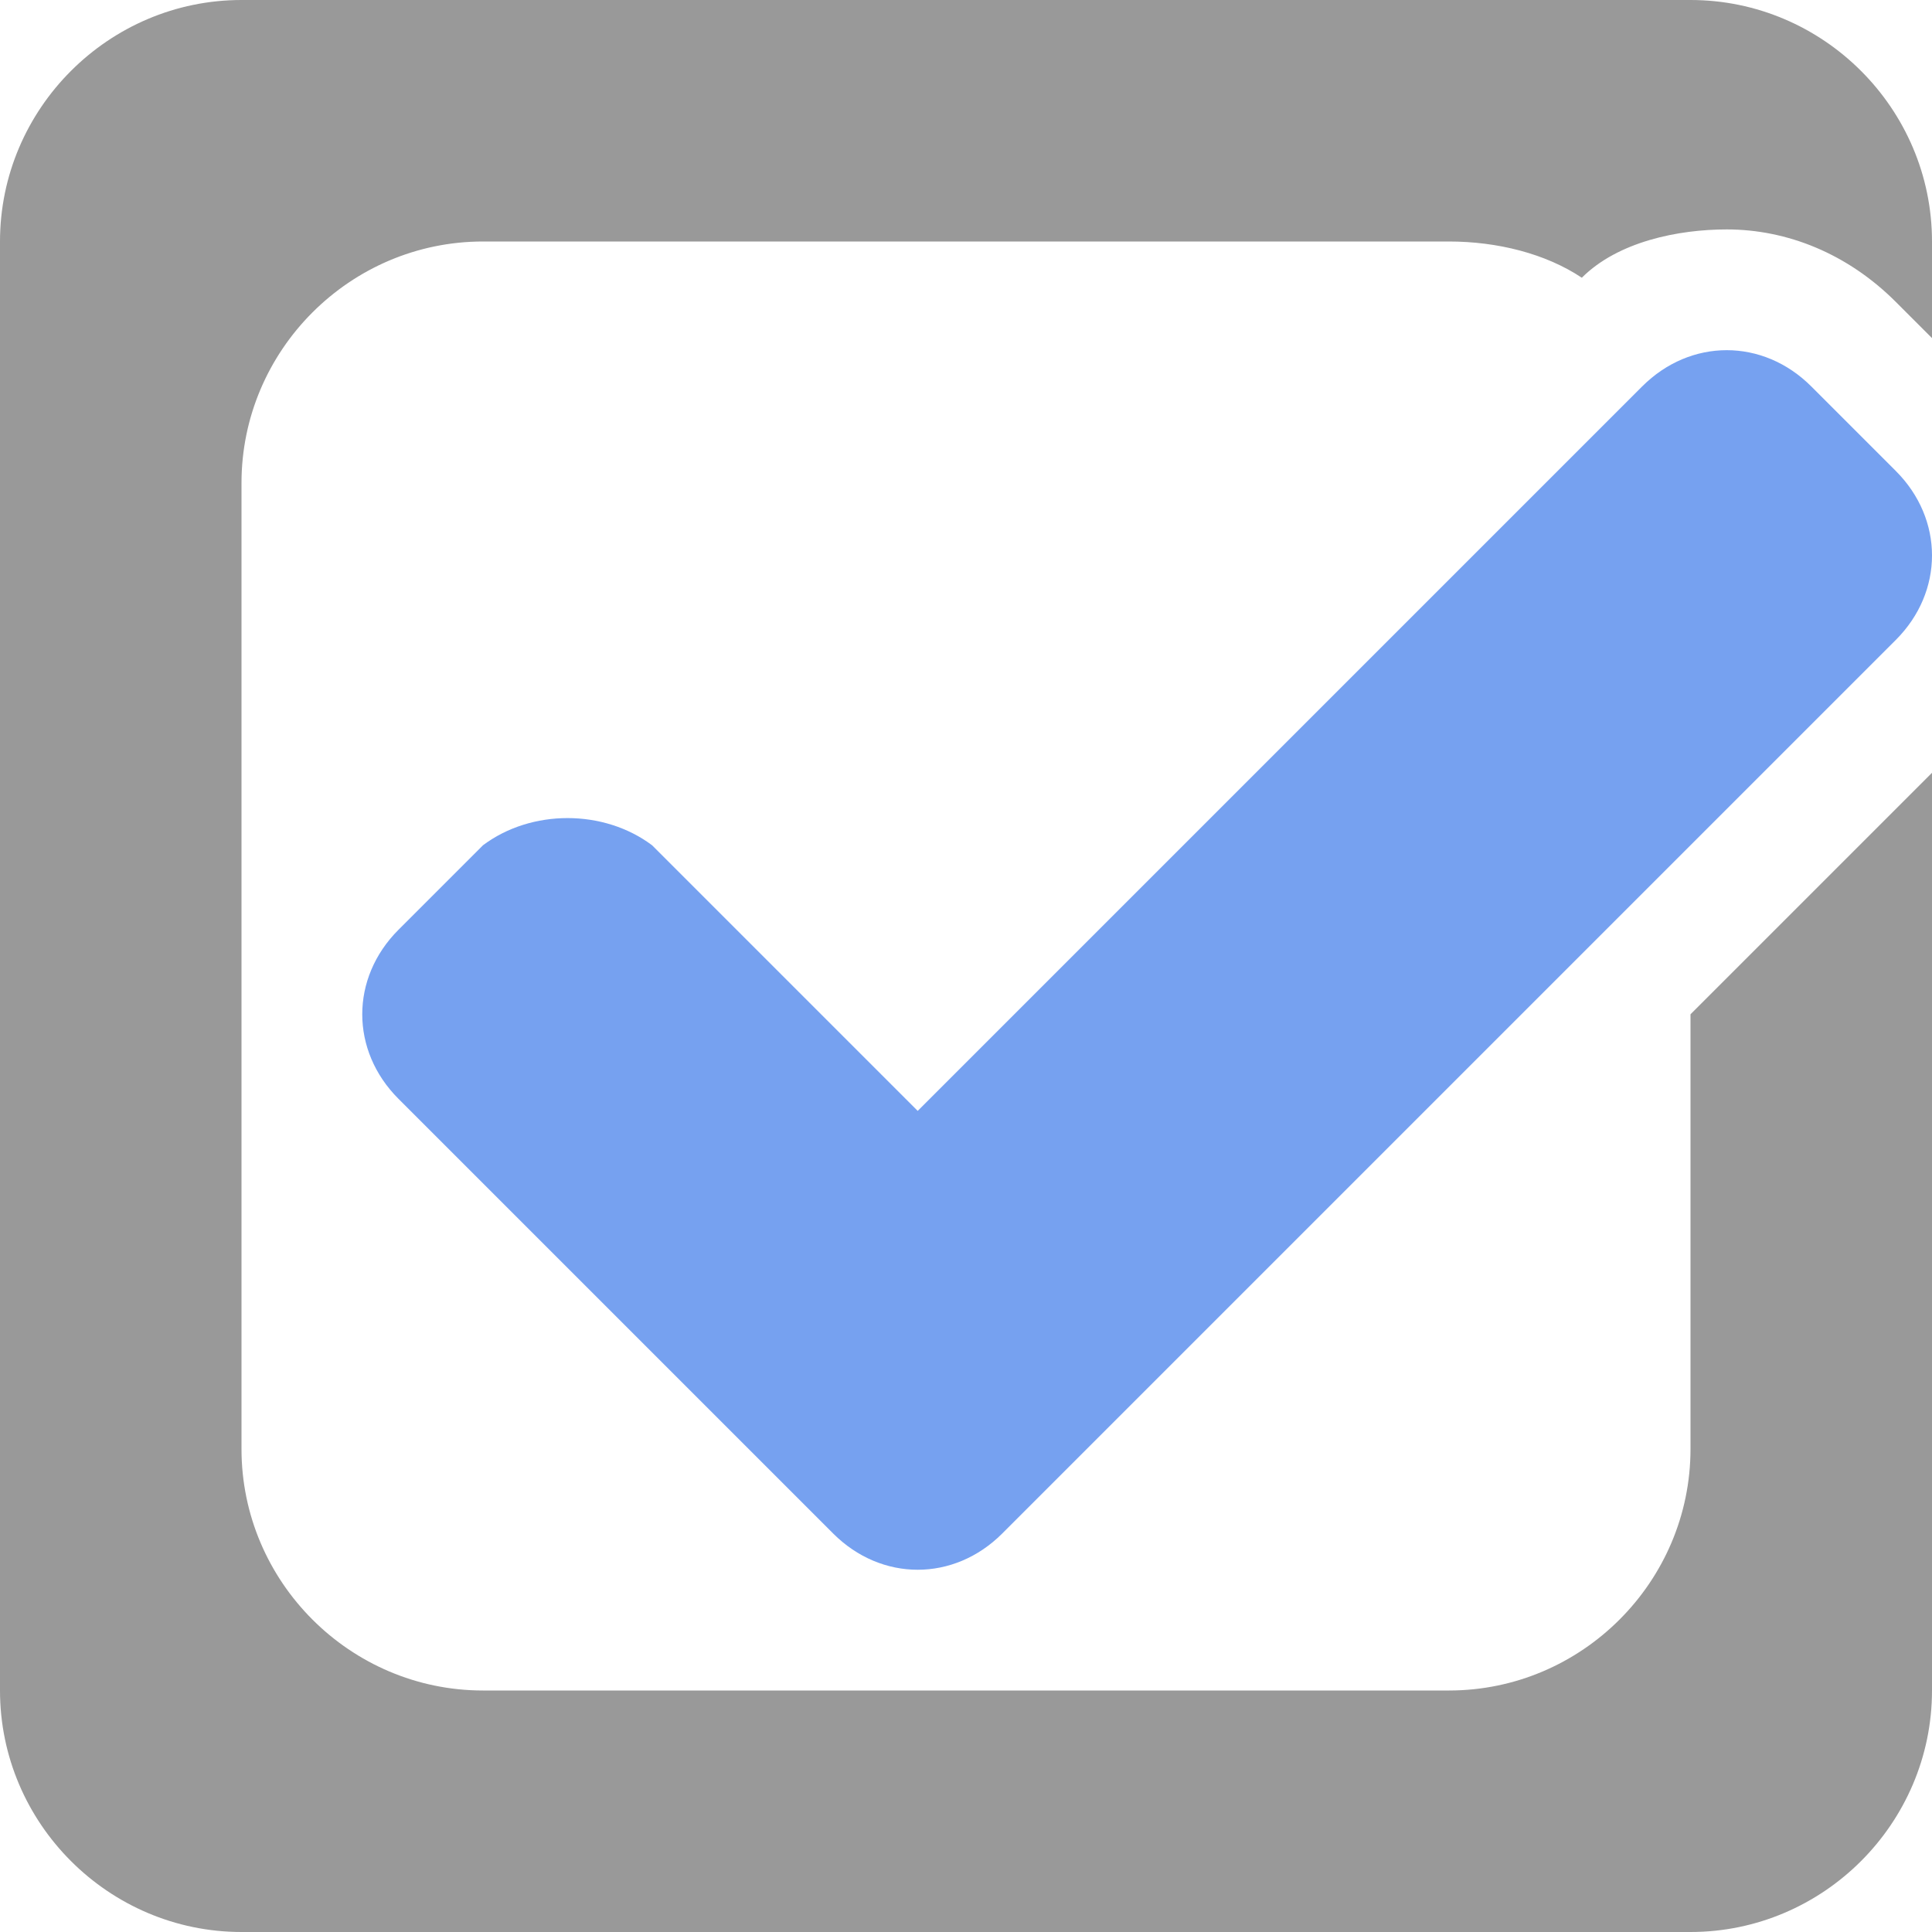
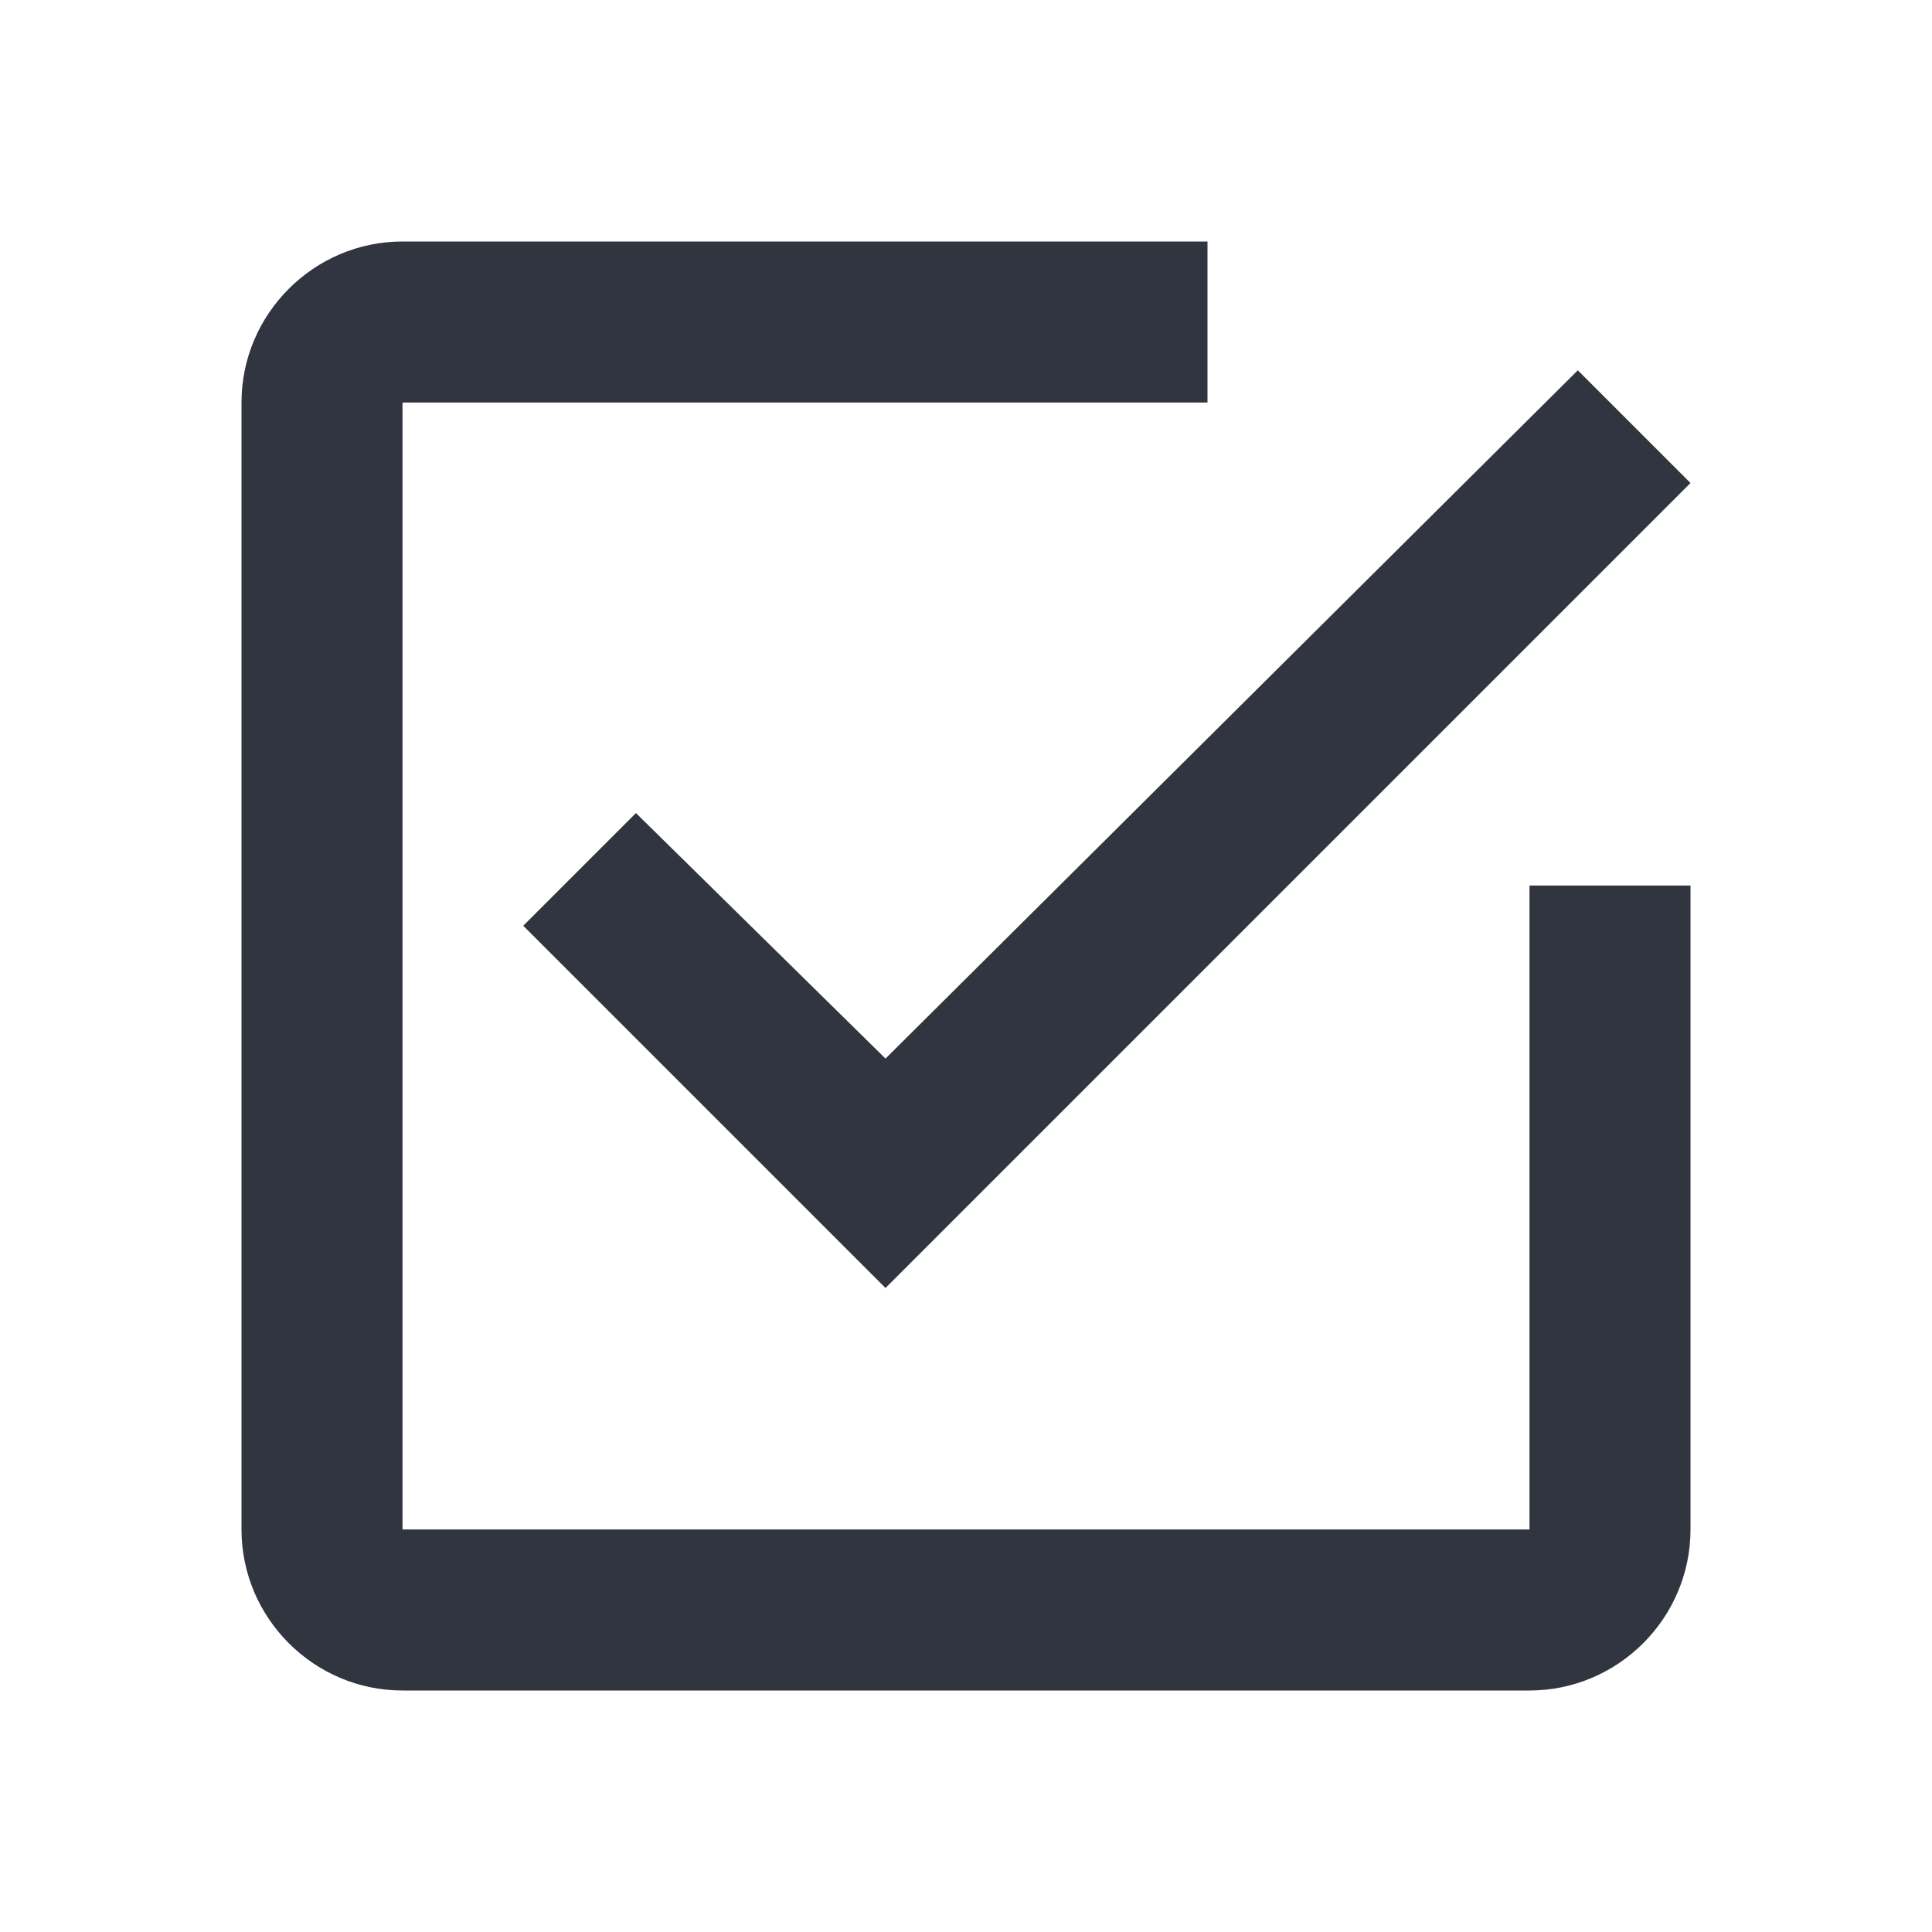
- <svg xmlns="http://www.w3.org/2000/svg" version="1.1" x="0px" y="0px" width="16px" height="16px" viewBox="0 0 16 16" style="overflow:visible;enable-background:new 0 0 16 16;" xml:space="preserve" preserveAspectRatio="xMinYMid meet">
-   <defs>
- </defs>
-   <path style="fill:#999999;" d="M14,8.4V12c0,1.1-0.9,2-2,2H4c-1.1,0-2-0.9-2-2V4c0-1.1,0.9-2,2-2h8c0.4,0,0.8,0.1,1.1,0.3  c0.3-0.3,0.8-0.4,1.2-0.4c0.5,0,1,0.2,1.4,0.6L16,2.8V2c0-1.1-0.9-2-2-2H2C0.9,0,0,0.9,0,2v12c0,1.1,0.9,2,2,2h12c1.1,0,2-0.9,2-2  V6.4L14,8.4z" />
-   <path style="fill:#76A1F0;" d="M15.7,3.9L15,3.2c-0.4-0.4-1-0.4-1.4,0l-6,6L5.4,7C5,6.7,4.4,6.7,4,7L3.3,7.7c-0.4,0.4-0.4,1,0,1.4  l3.6,3.6c0.4,0.4,1,0.4,1.4,0l7.4-7.4C16.1,4.9,16.1,4.3,15.7,3.9z" />
+ <svg xmlns="http://www.w3.org/2000/svg" version="1.1" id="Layer_1" x="0px" y="0px" width="512px" height="512px" viewBox="0 0 512 512" enable-background="new 0 0 512 512" xml:space="preserve">
+   <defs id="defs10" />
+   <g id="Icon_24_" style="fill:#313540;fill-opacity:1">
+     <g id="g4" style="fill:#313540;fill-opacity:1">
+       <path d="M168.531,215.469l-29.864,29.864l96,96L448,128l-29.864-29.864L234.667,280.531L168.531,215.469z M405.333,405.333    H106.667V106.667H320V64H106.667C83.198,64,64,83.198,64,106.667v298.666C64,428.802,83.198,448,106.667,448h298.666    C428.802,448,448,428.802,448,405.333V234.667h-42.667V405.333z" id="path6" style="fill:#313540;fill-opacity:1" />
+     </g>
+   </g>
</svg>
